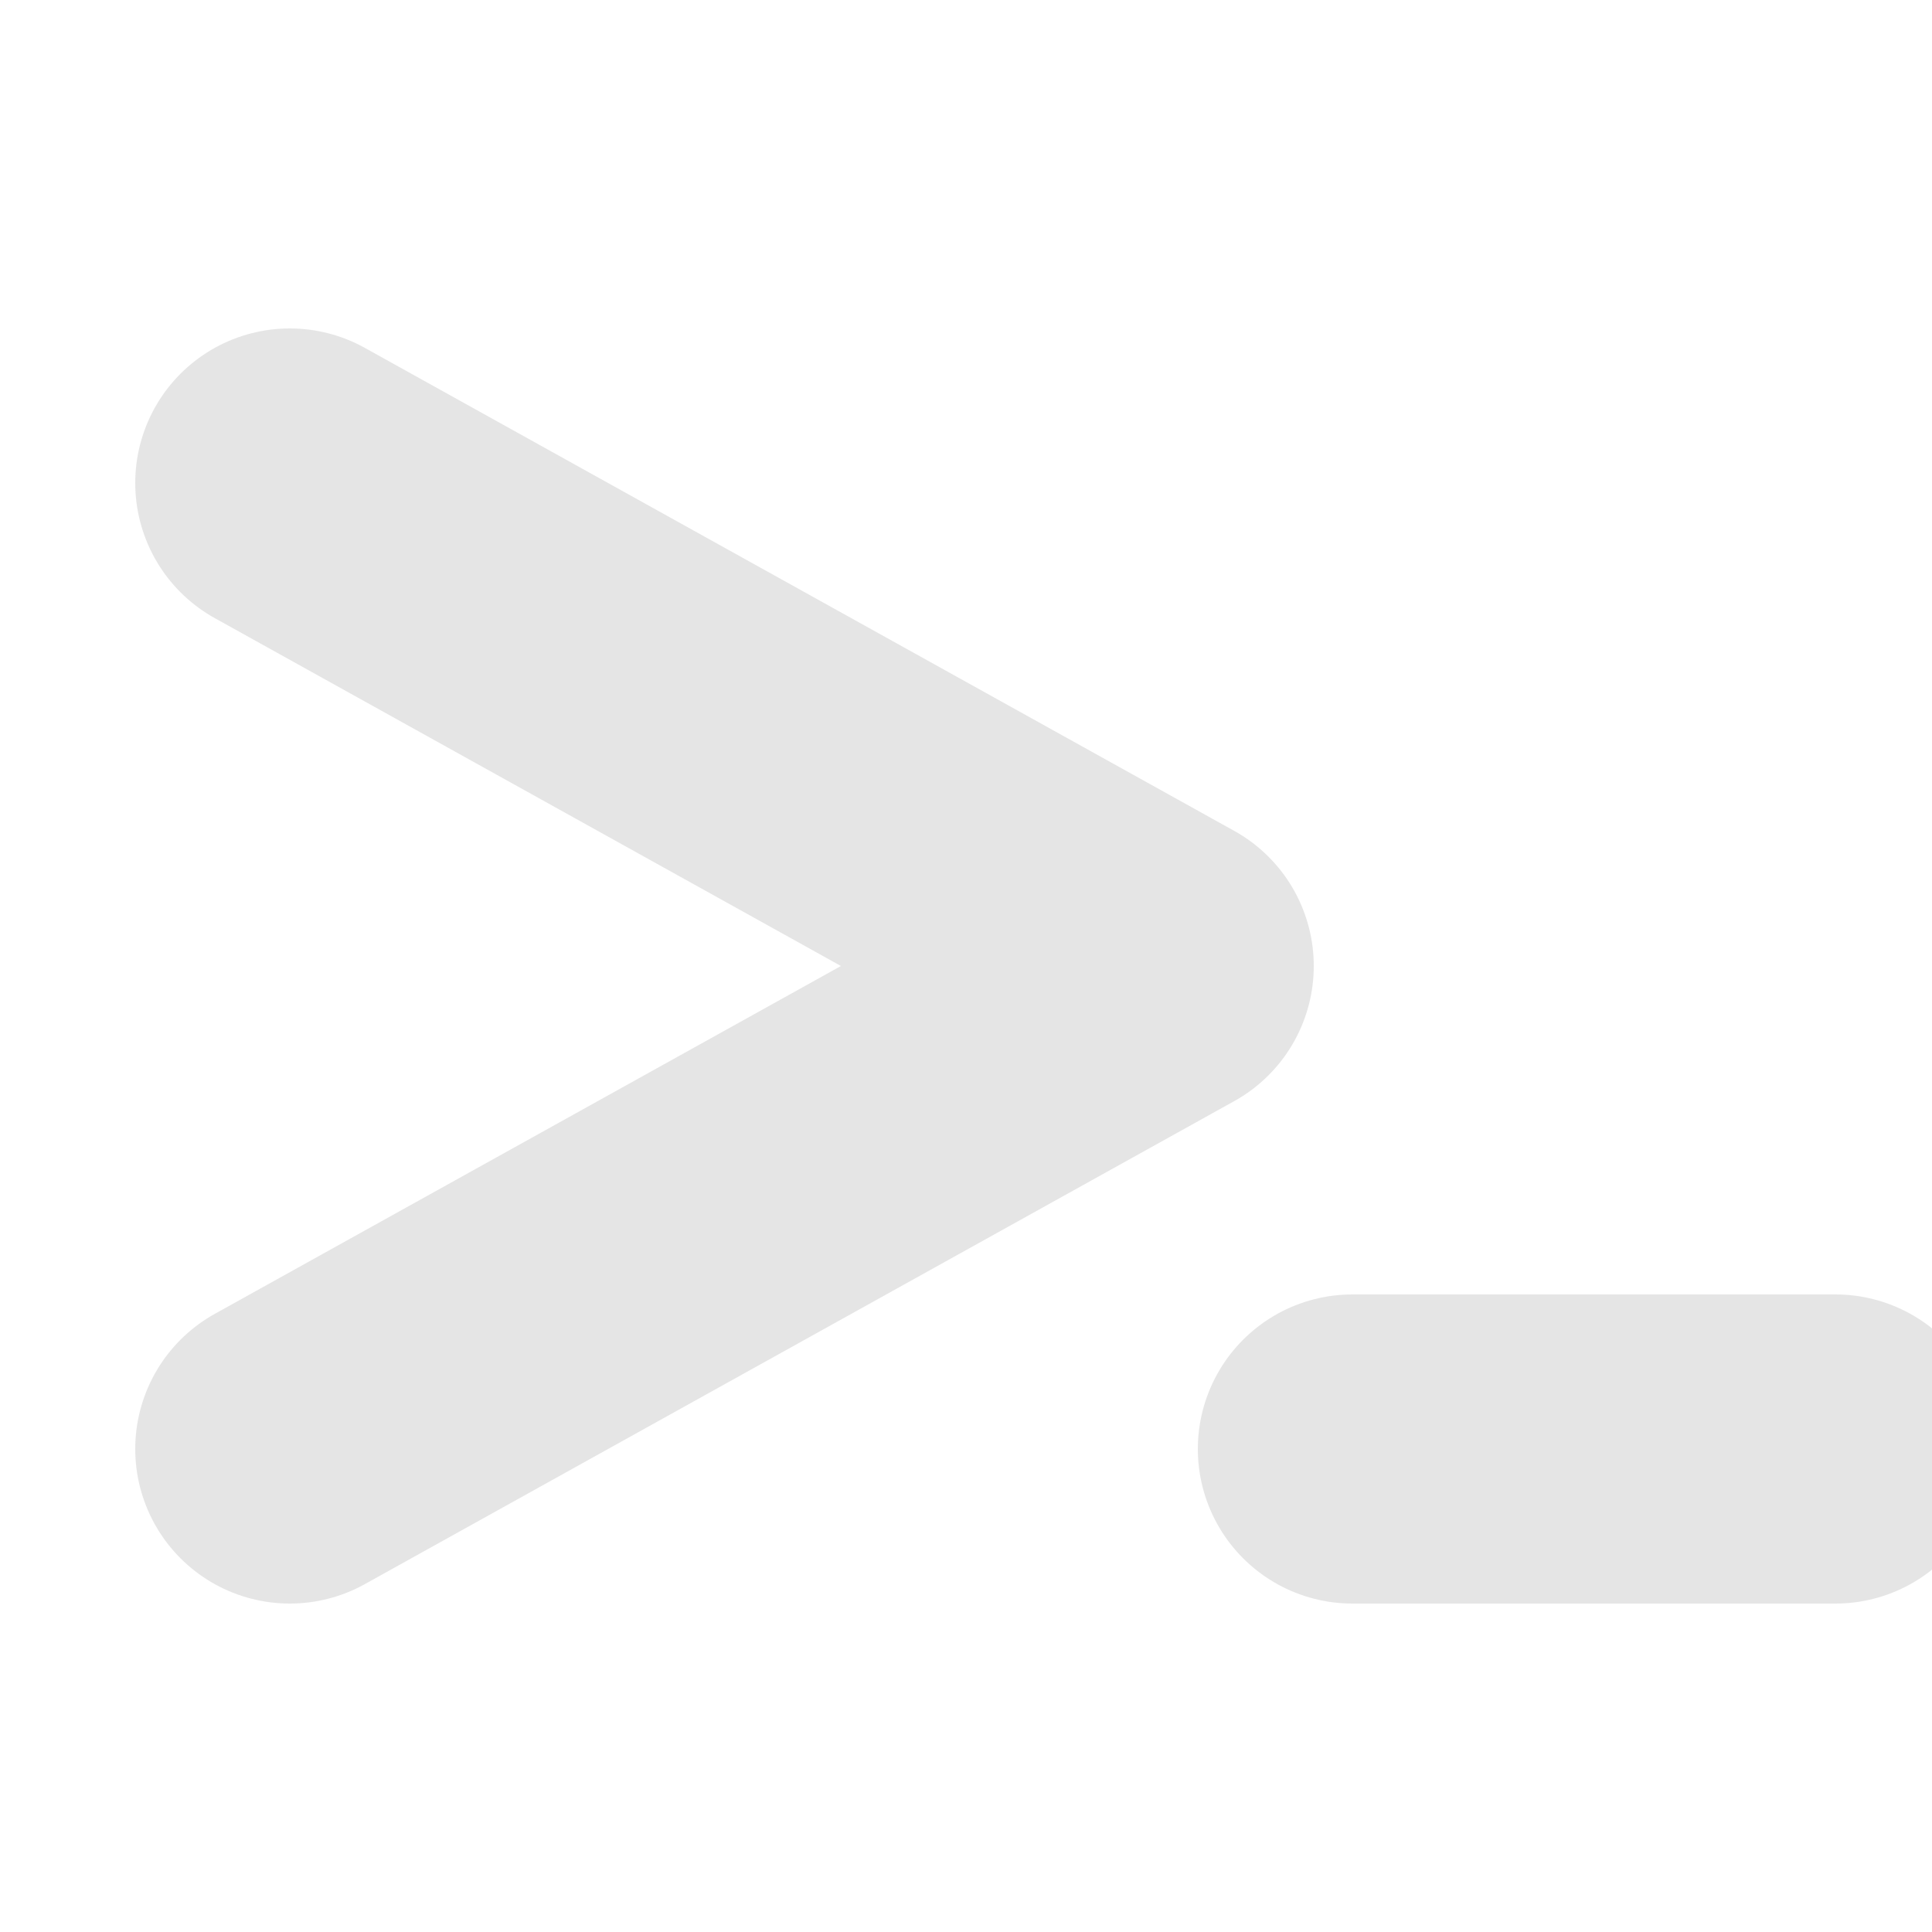
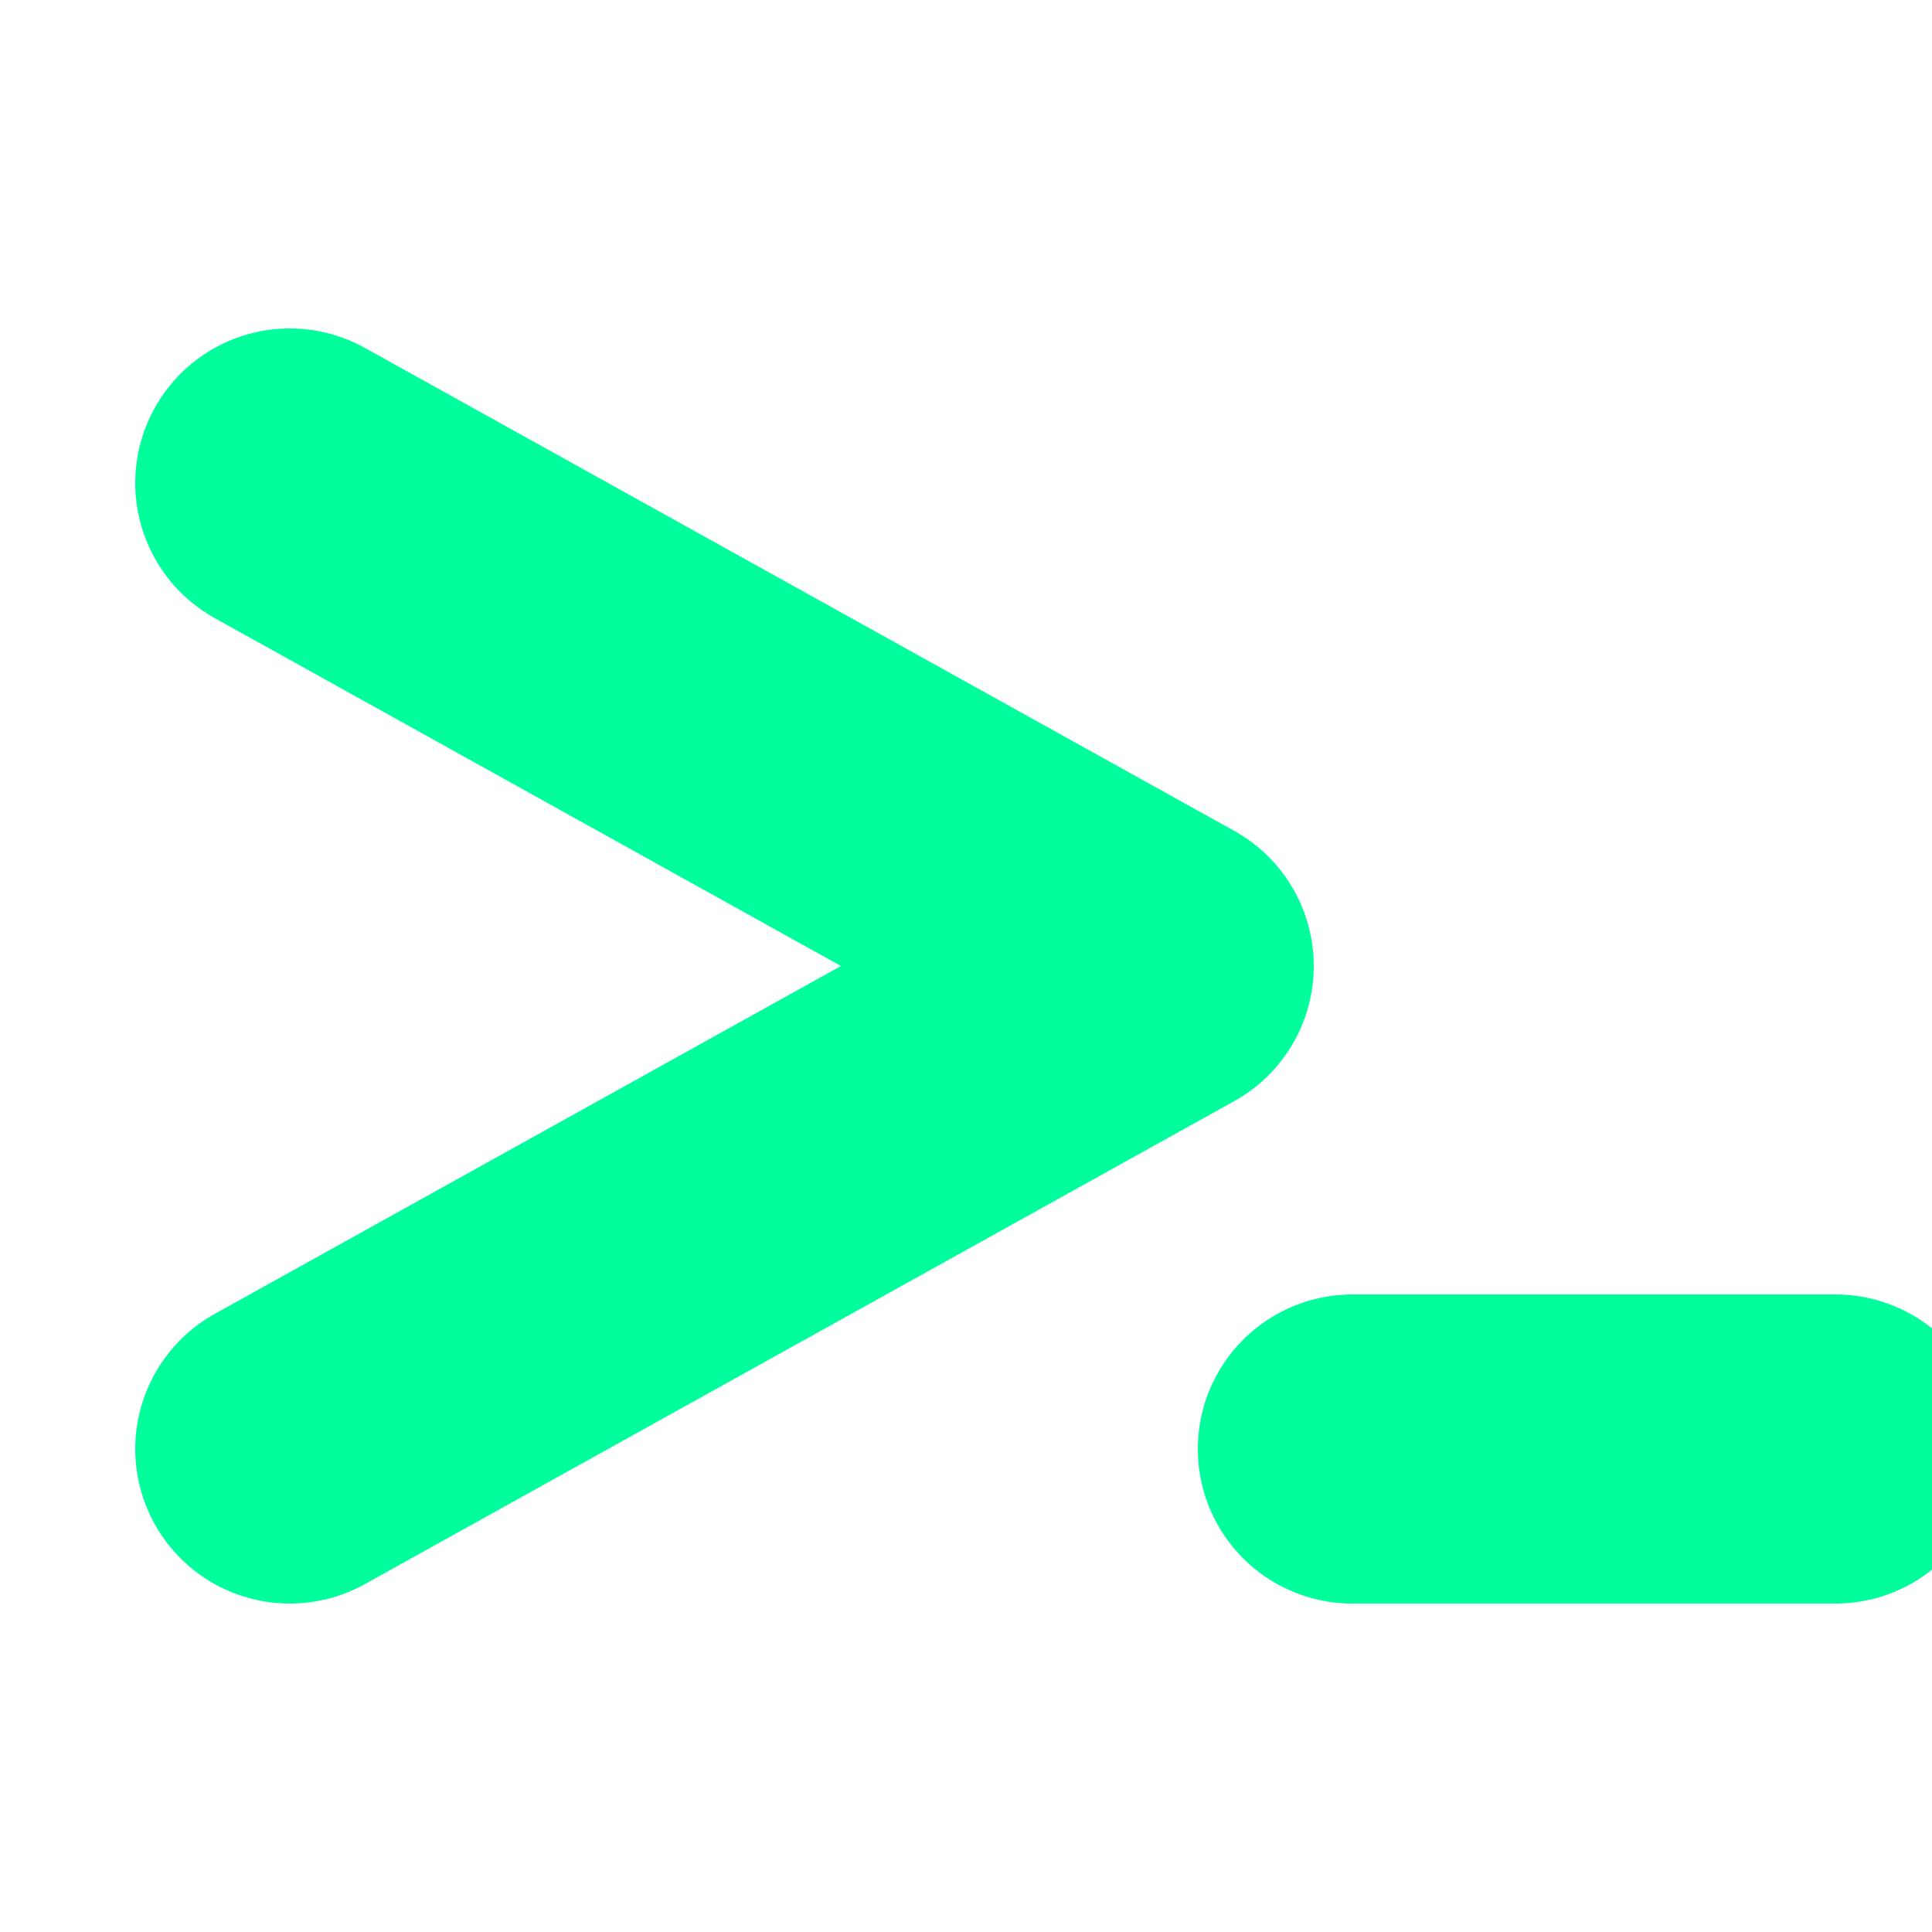
<svg xmlns="http://www.w3.org/2000/svg" viewBox="0 0 100 100">
-   <path d="M15 25 L60 50 L15 75" fill="none" stroke="#E5E5E5" stroke-width="16" stroke-linecap="round" stroke-linejoin="round" />
-   <line x1="70" y1="75" x2="95" y2="75" stroke="#E5E5E5" stroke-width="16" stroke-linecap="round" />
+   <path d="M15 25 L60 50 L15 75" fill="none" stroke="#00FF9C" stroke-width="16" stroke-linecap="round" stroke-linejoin="round" />
+   <line x1="70" y1="75" x2="95" y2="75" stroke="#00FF9C" stroke-width="16" stroke-linecap="round" />
</svg>
